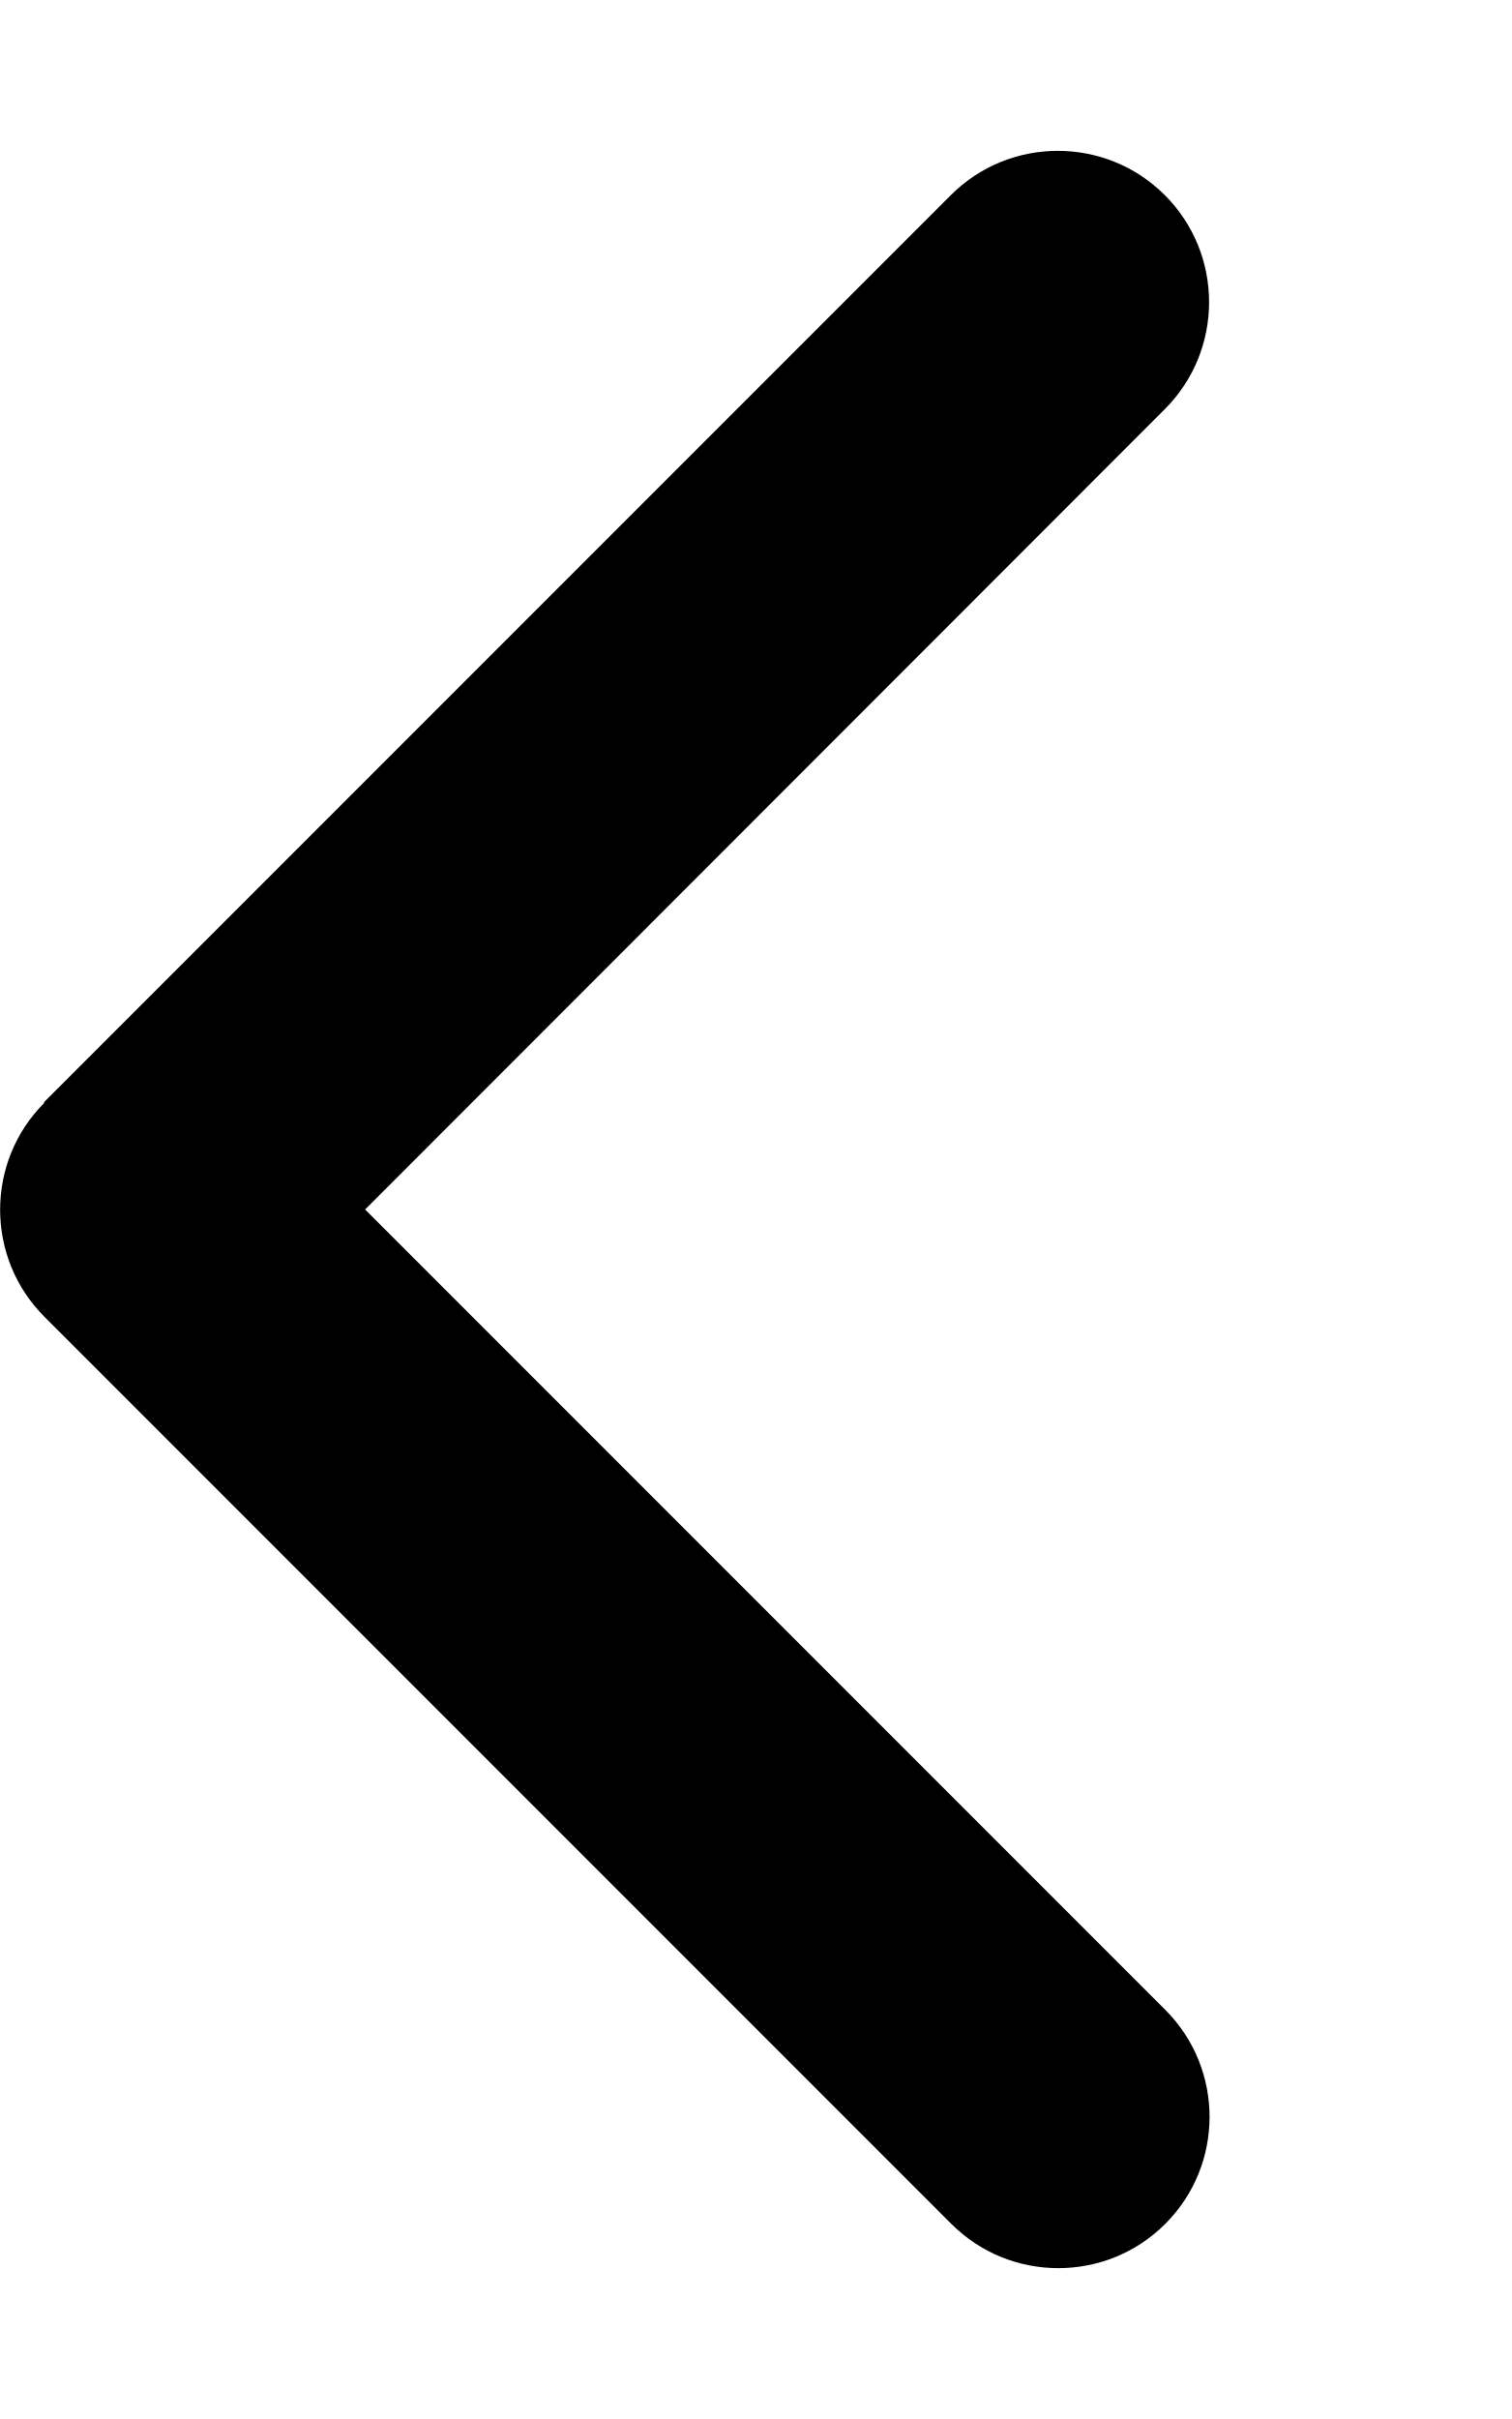
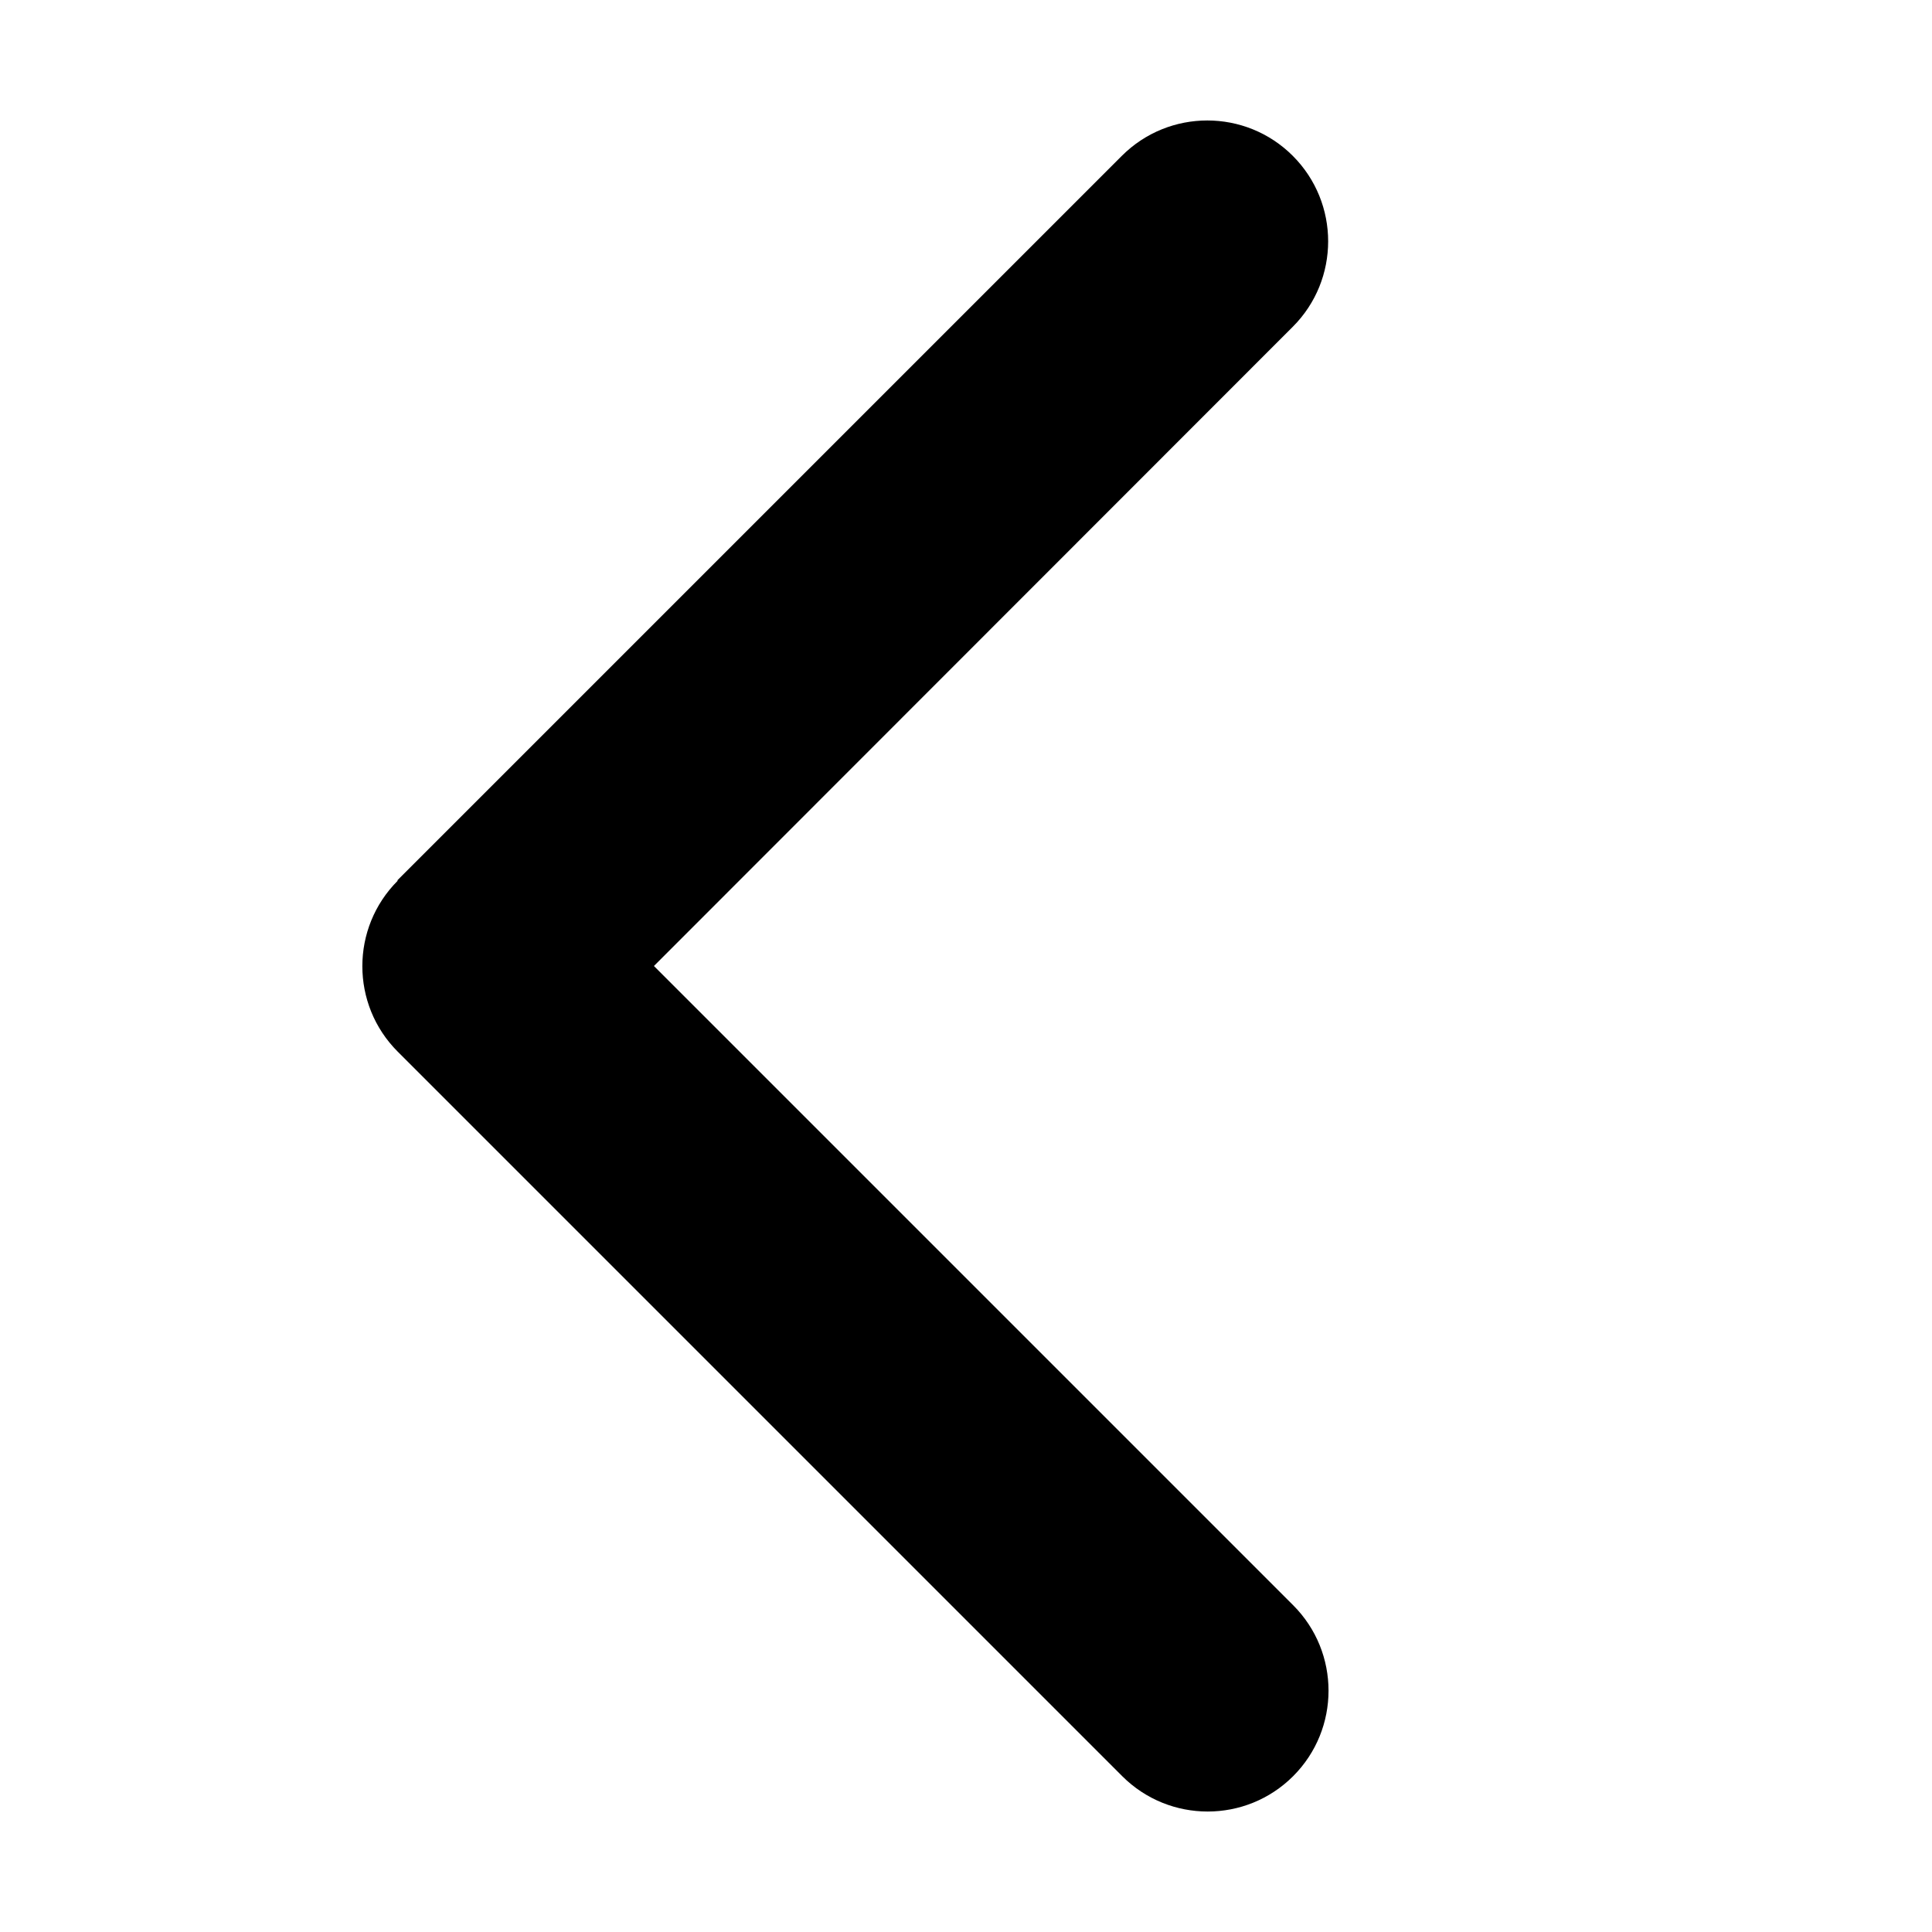
- <svg xmlns="http://www.w3.org/2000/svg" viewBox="0 0 320 512" class="w-full h-auto">
+ <svg xmlns="http://www.w3.org/2000/svg" viewBox="-96 0 512 512" class="w-full h-auto">
  <path class="fill-inherit" d="M9.4 233.4c-12.5 12.5-12.5 32.8 0 45.3l192 192c12.5 12.5 32.8 12.5 45.3  0s12.5-32.8 0-45.3L77.3 256 246.6 86.6c12.5-12.5 12.5-32.8 0-45.3s-32.8-12.5-45.3 0l-192 192z" />
</svg>
